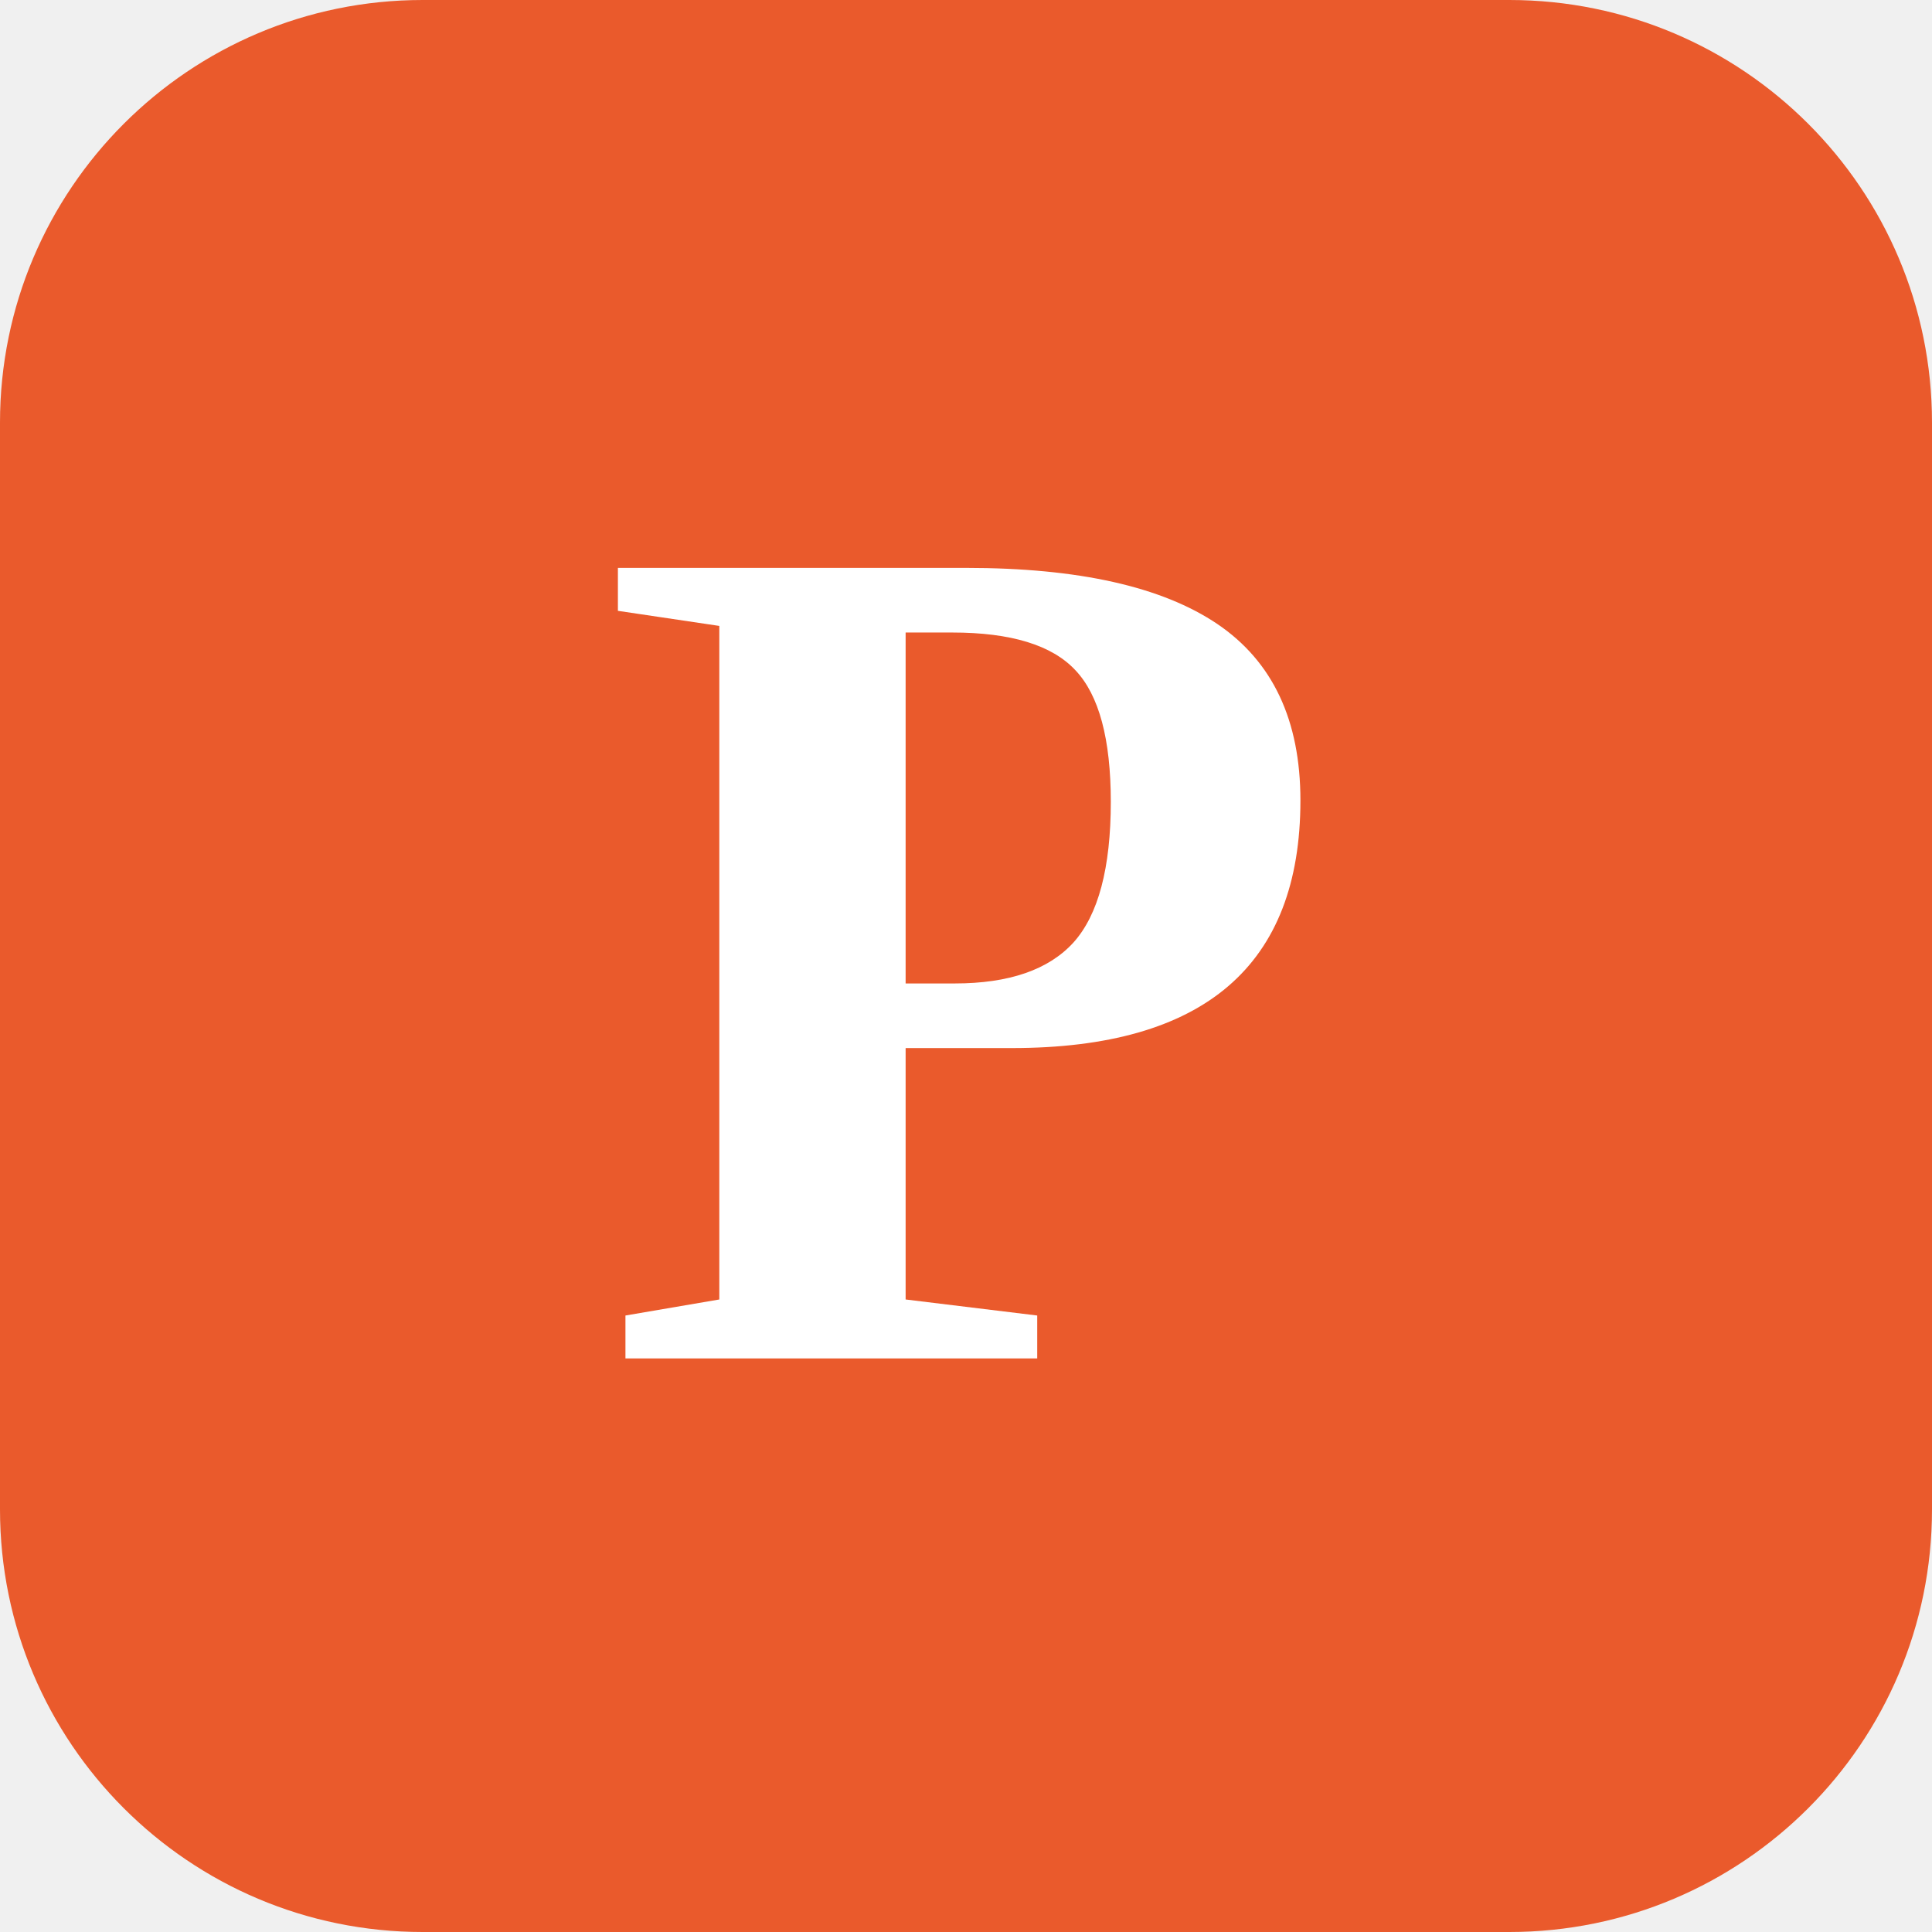
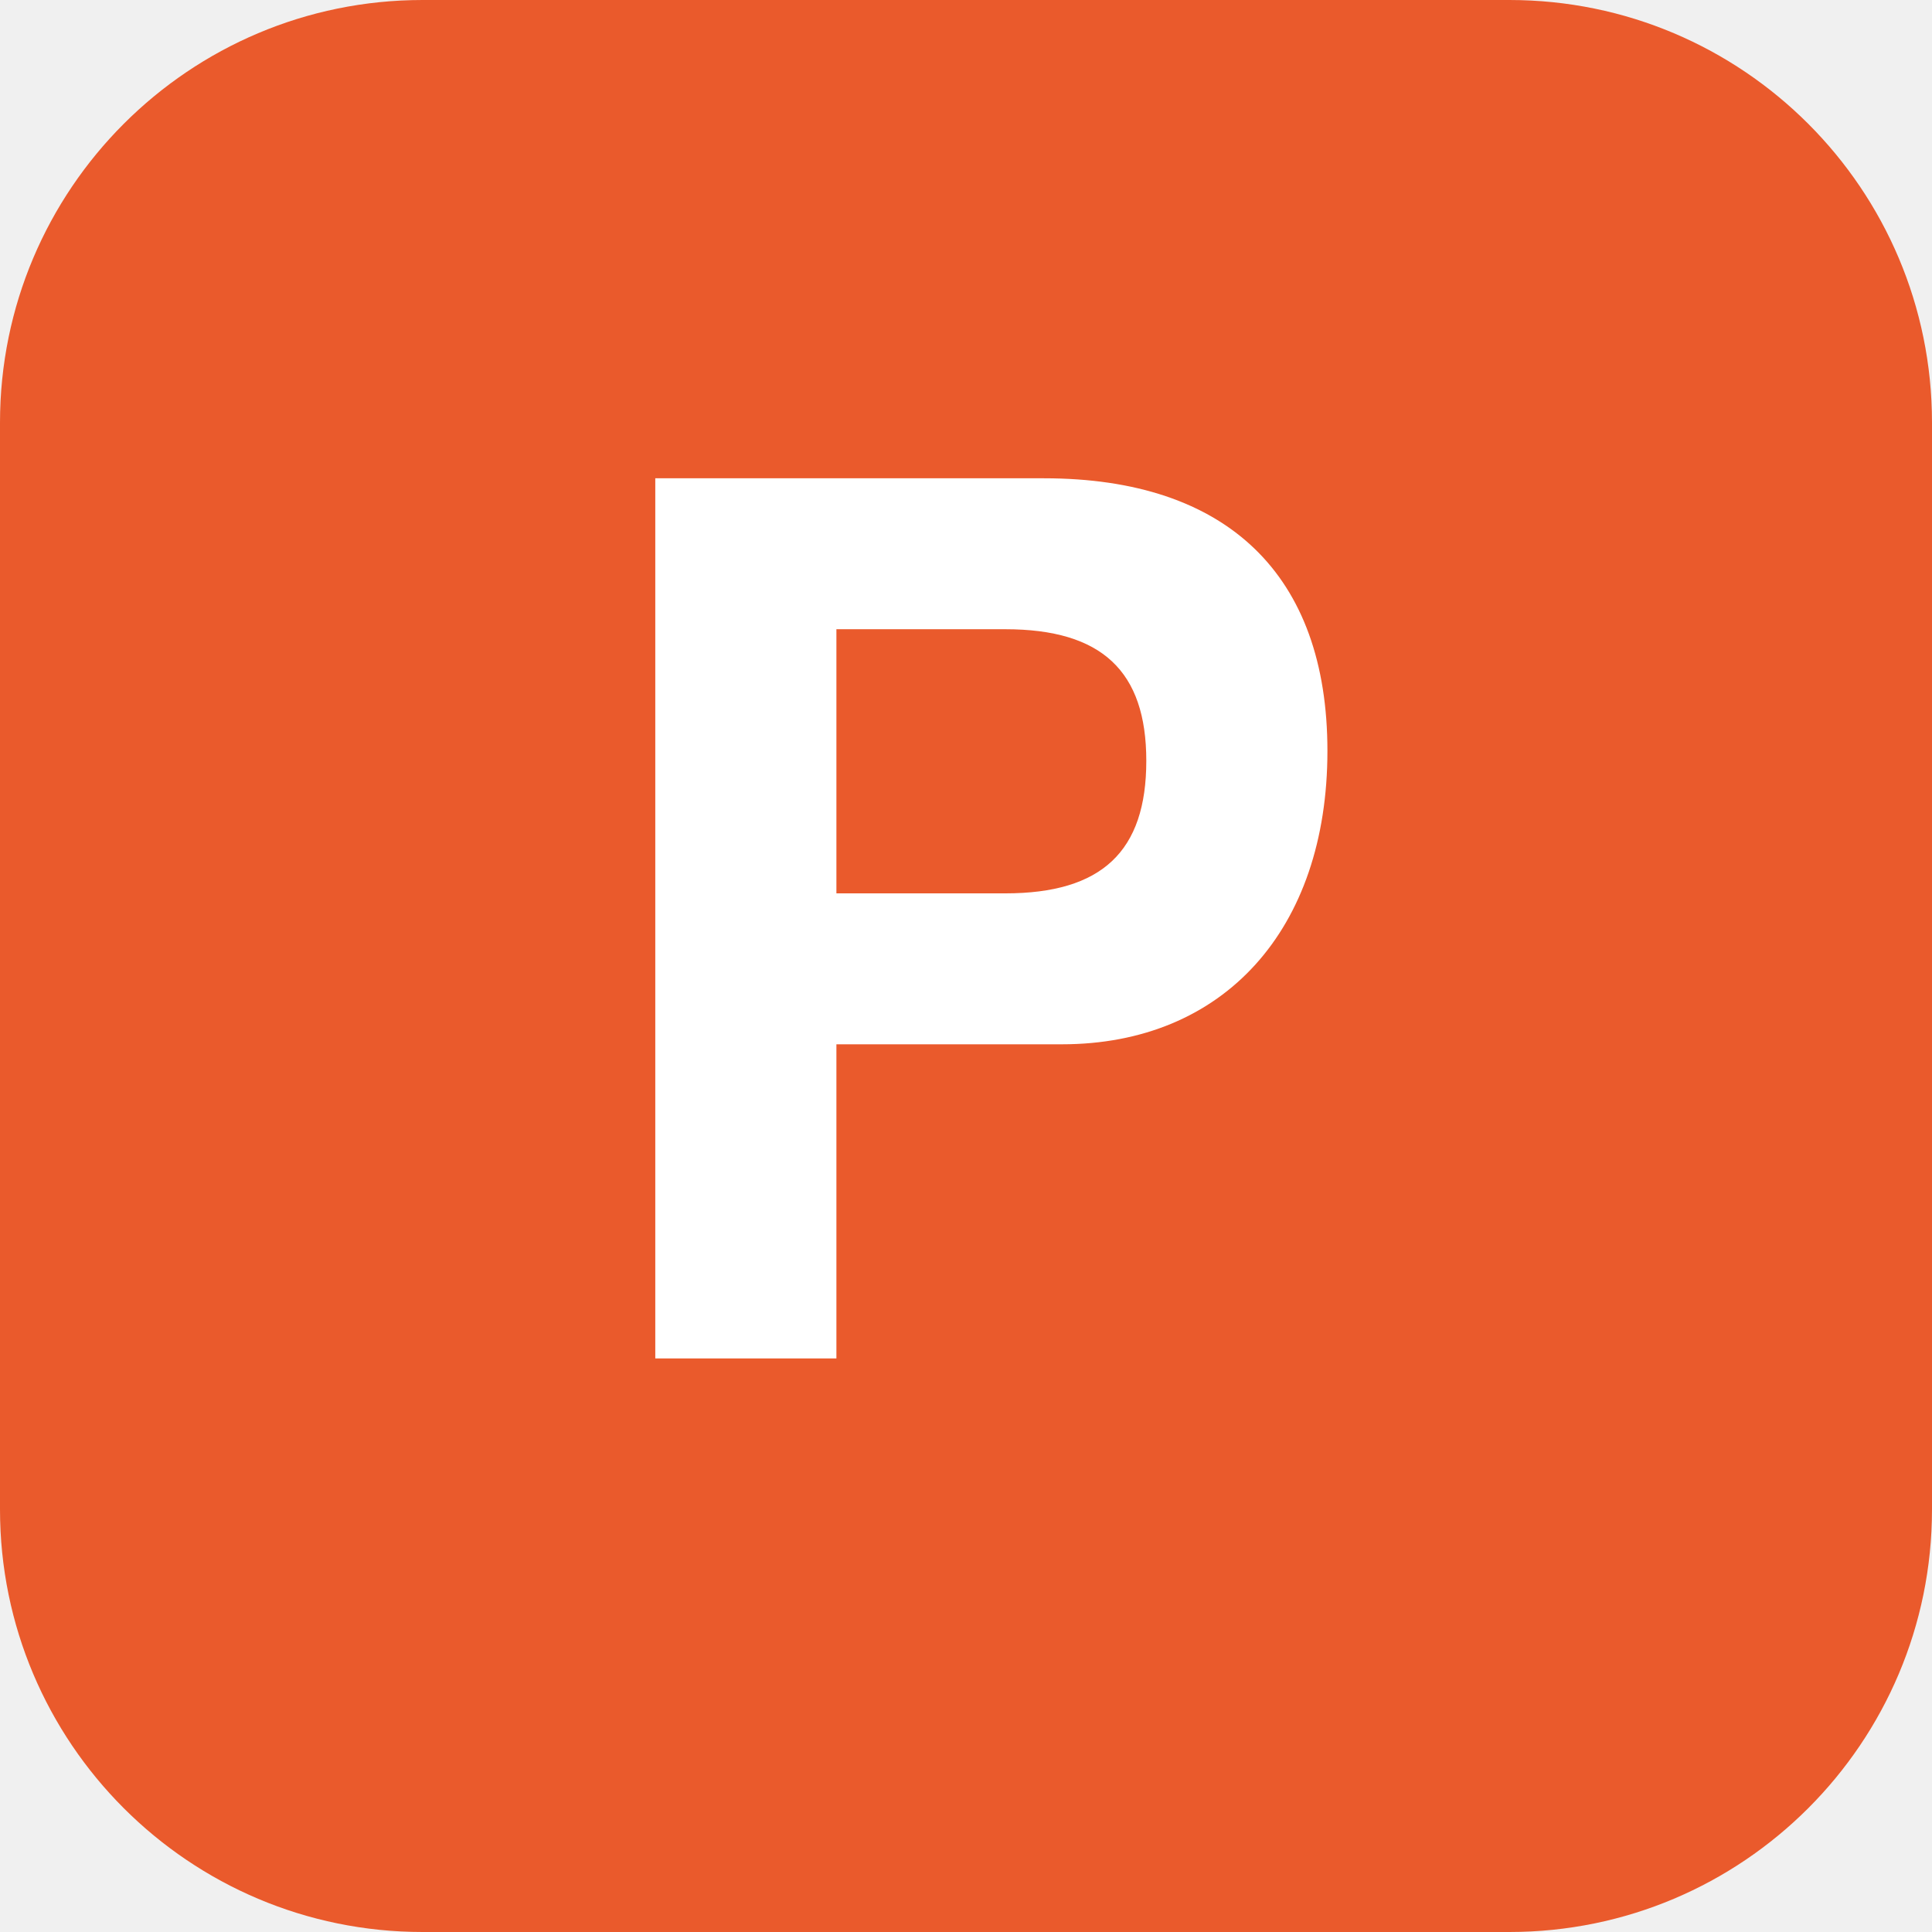
<svg xmlns="http://www.w3.org/2000/svg" width="64" height="64" viewBox="0 0 64 64" fill="none">
  <rect width="64" height="64" rx="14" fill="#EA5A2C" />
-   <text x="32" y="45" font-family="Georgia, 'Times New Roman', serif" font-size="40" font-weight="600" fill="#FFFFFF" text-anchor="middle">P</text>
+   <text x="32" y="45" font-family="'Mulish', Helvetica, Arial, sans-serif" font-size="40" font-weight="800" fill="#FFFFFF" text-anchor="middle">P</text>
</svg>
